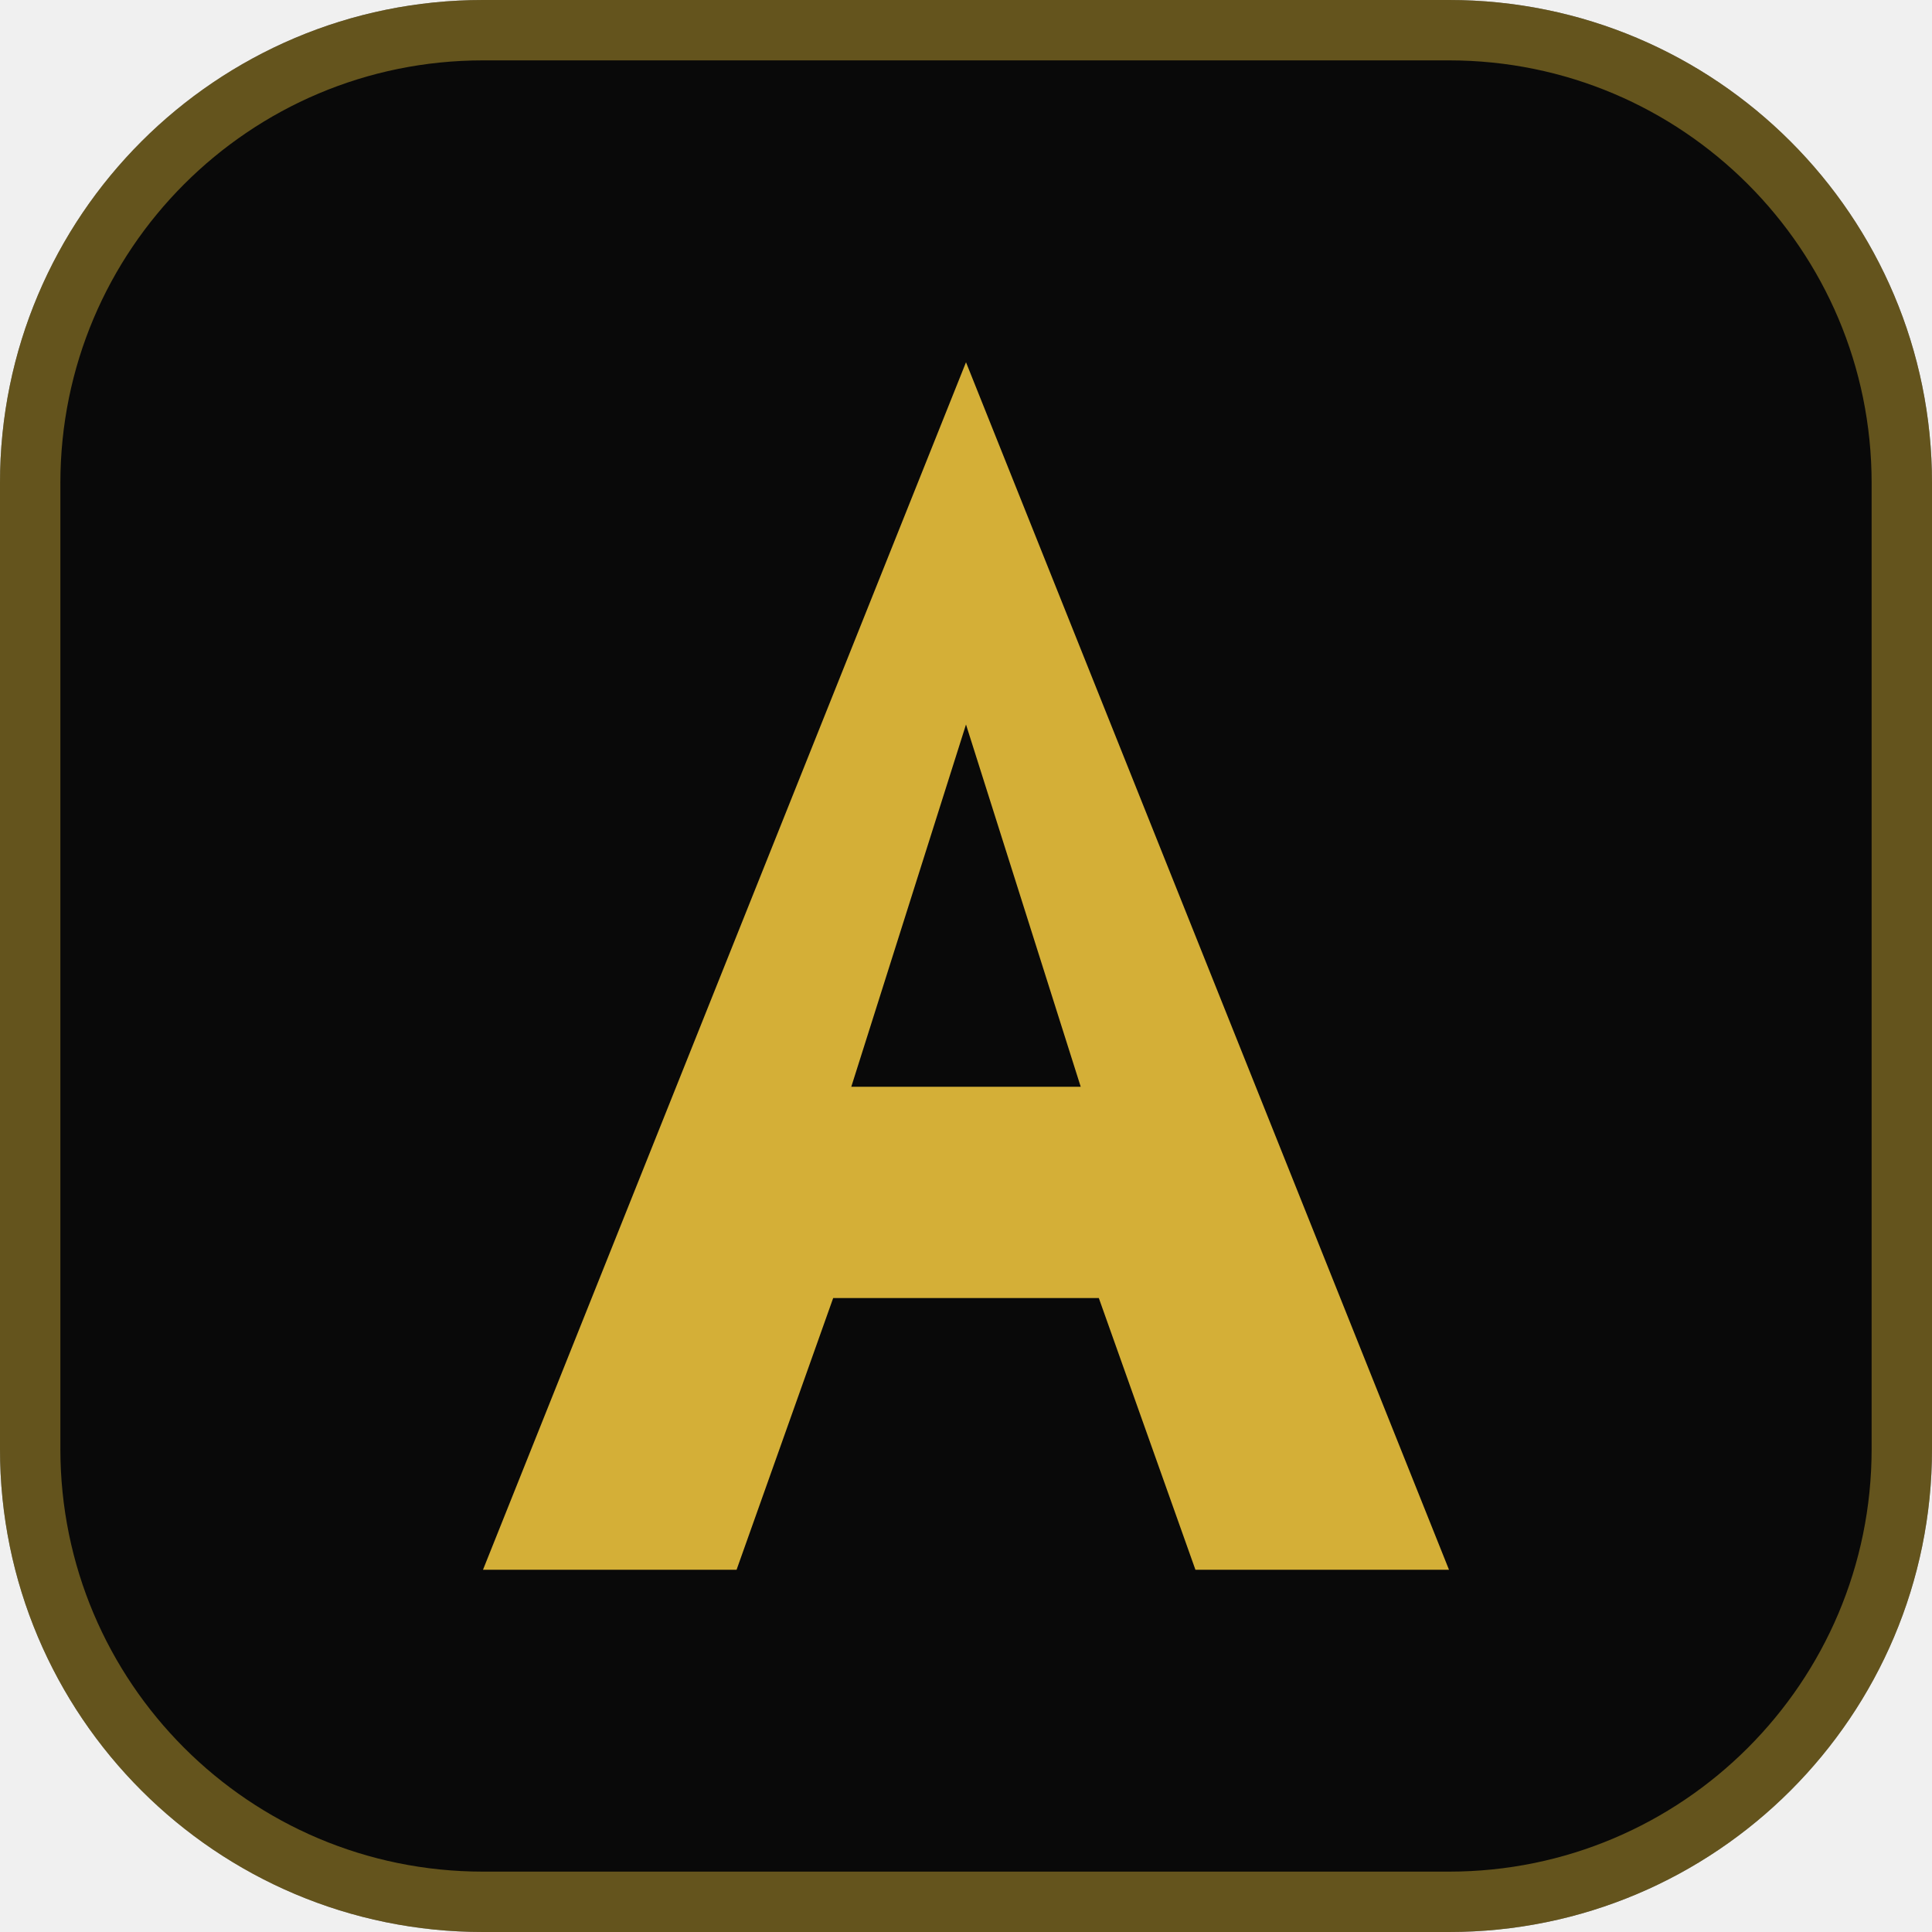
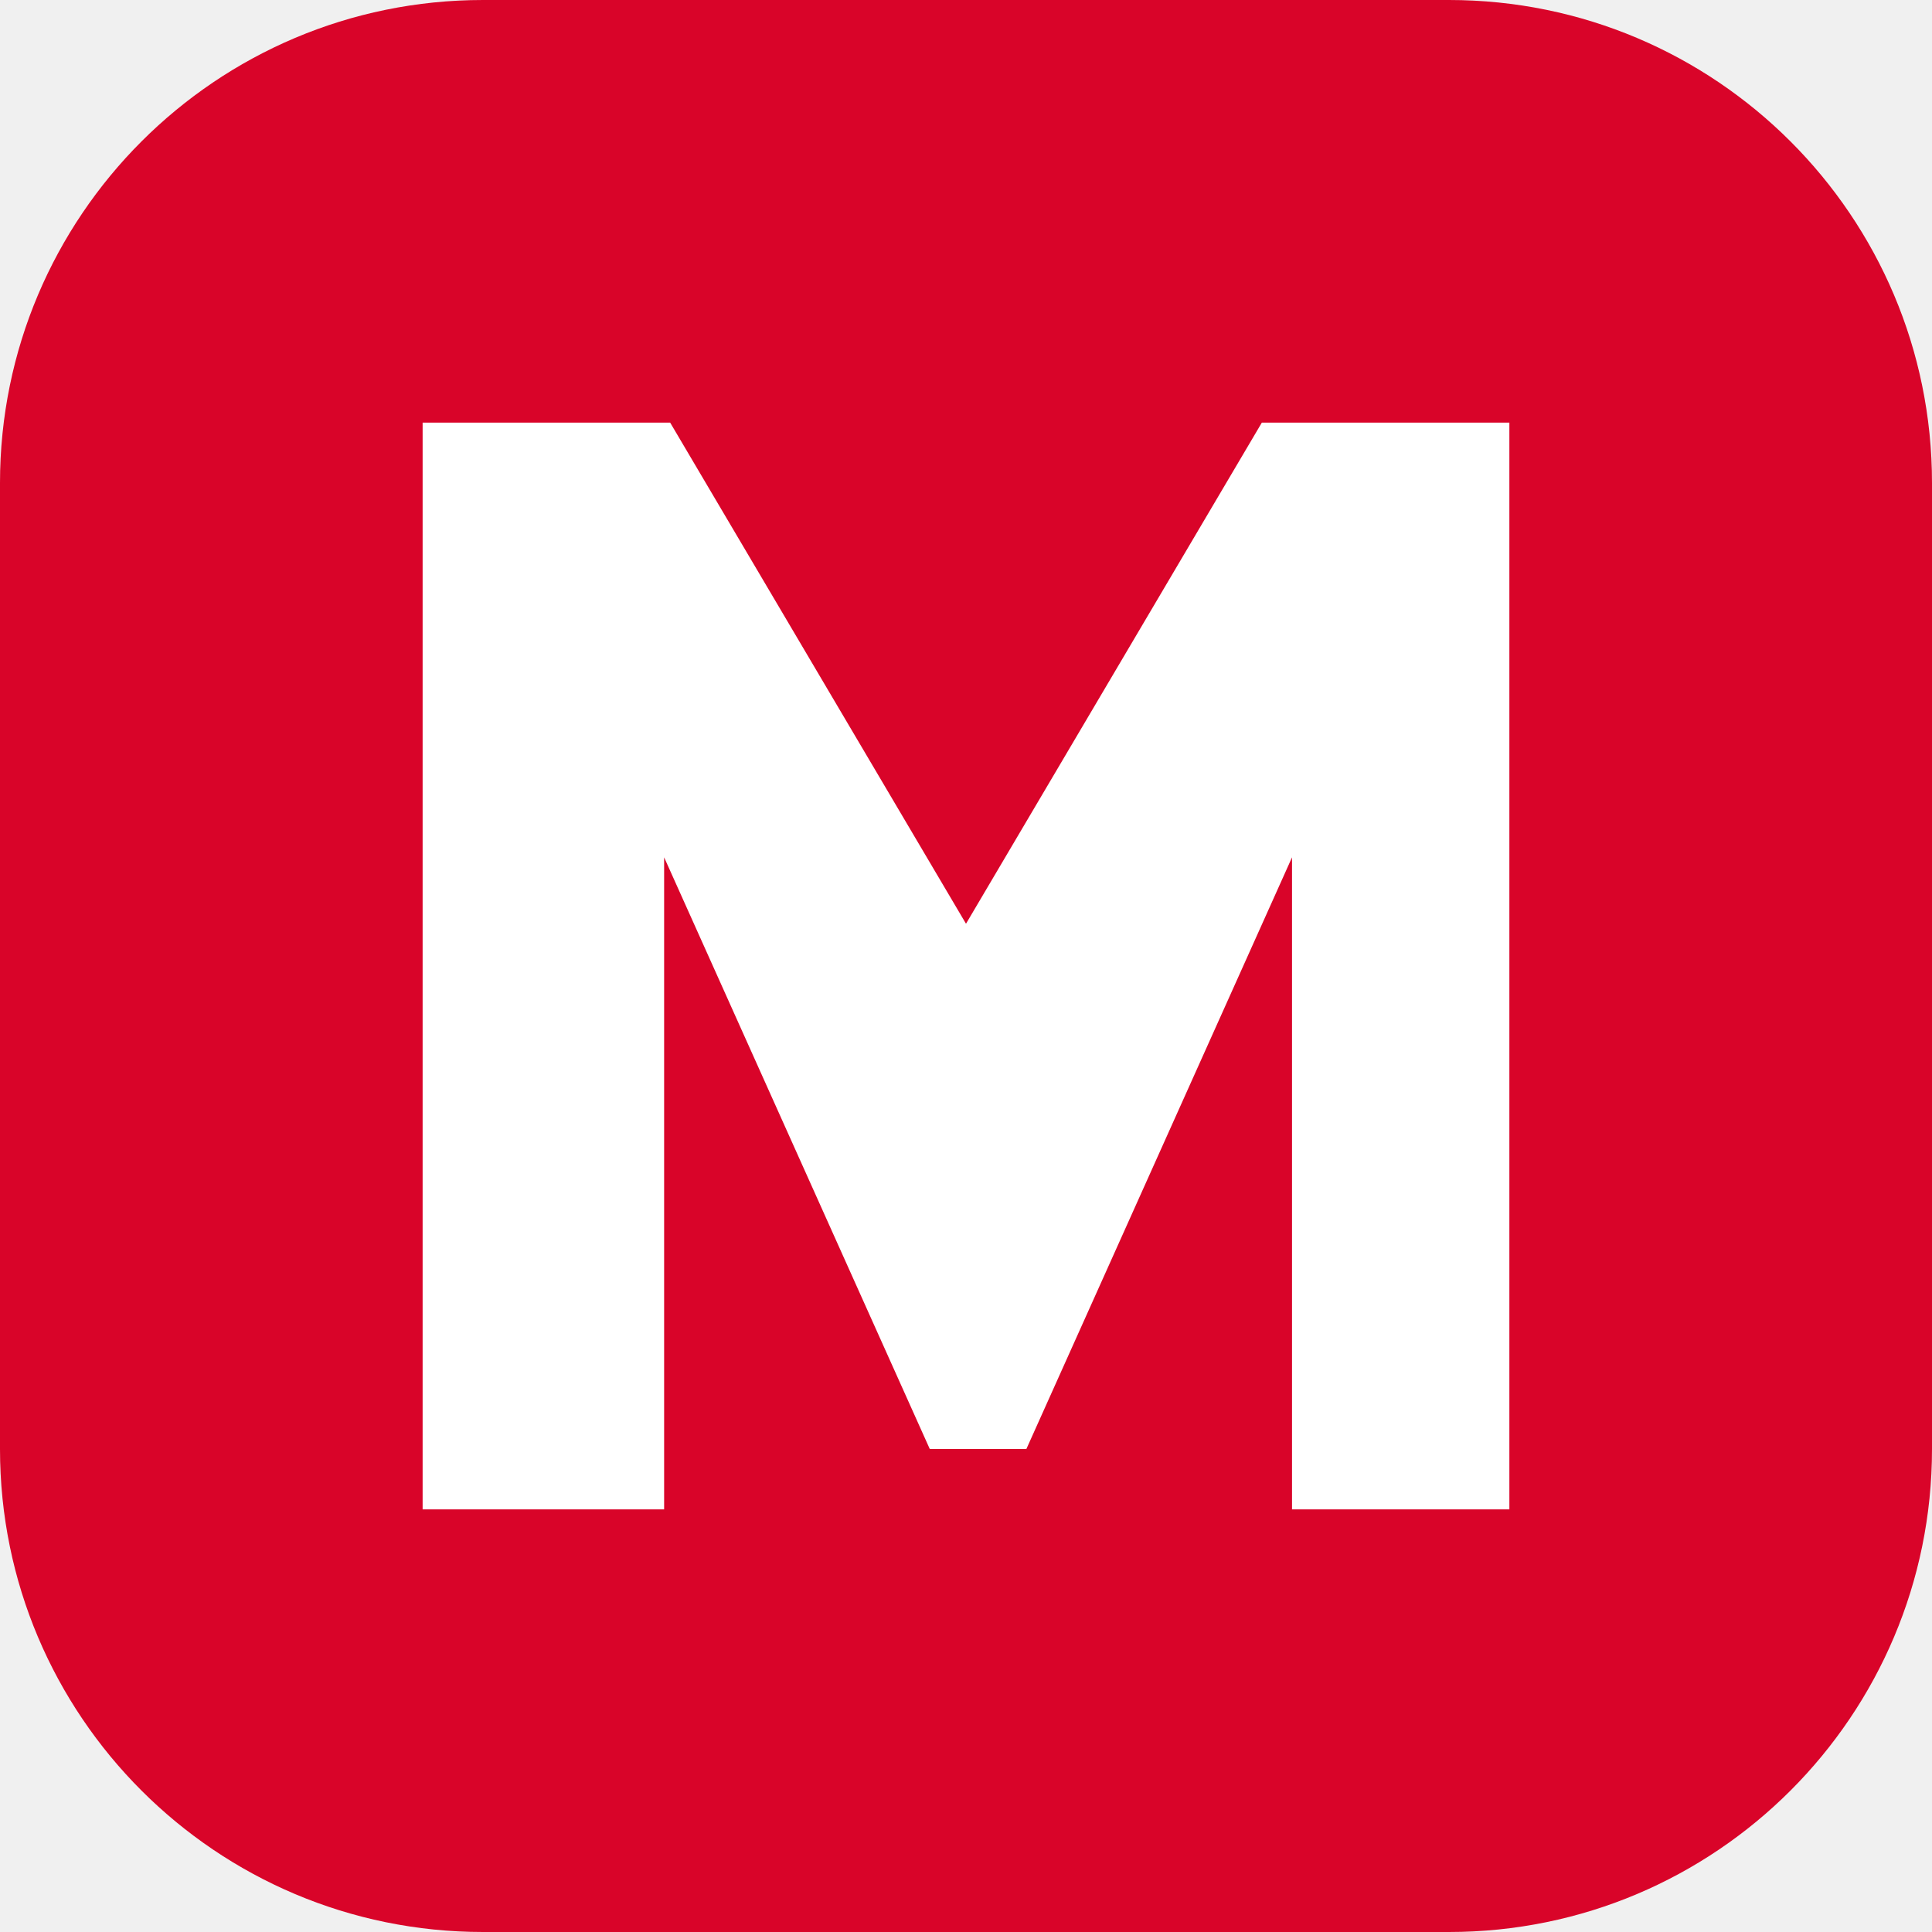
<svg xmlns="http://www.w3.org/2000/svg" viewBox="0 0 32 32" fill="none">
-   <rect width="32" height="32" rx="8" fill="#090909" />
-   <rect x="0.5" y="0.5" width="31" height="31" rx="7.5" stroke="#D4AF37" stroke-opacity="0.45" />
-   <path d="M8 26 L16 6 L24 26 H19.8 L18.2 21.5 H13.8 L12.2 26 H8 Z M14.1 18 H17.9 L16 12 L14.1 18 Z" fill="#D4AF37" />
+   <rect width="32" height="32" rx="8" fill="#D90429" />
+   <path d="M7 25V7h4.1l4.9 8.3L20.9 7H25v18h-3.6V14.2L17 24h-1.6l-4.4-9.8V25H7z" fill="#FFFFFF" />
</svg>
